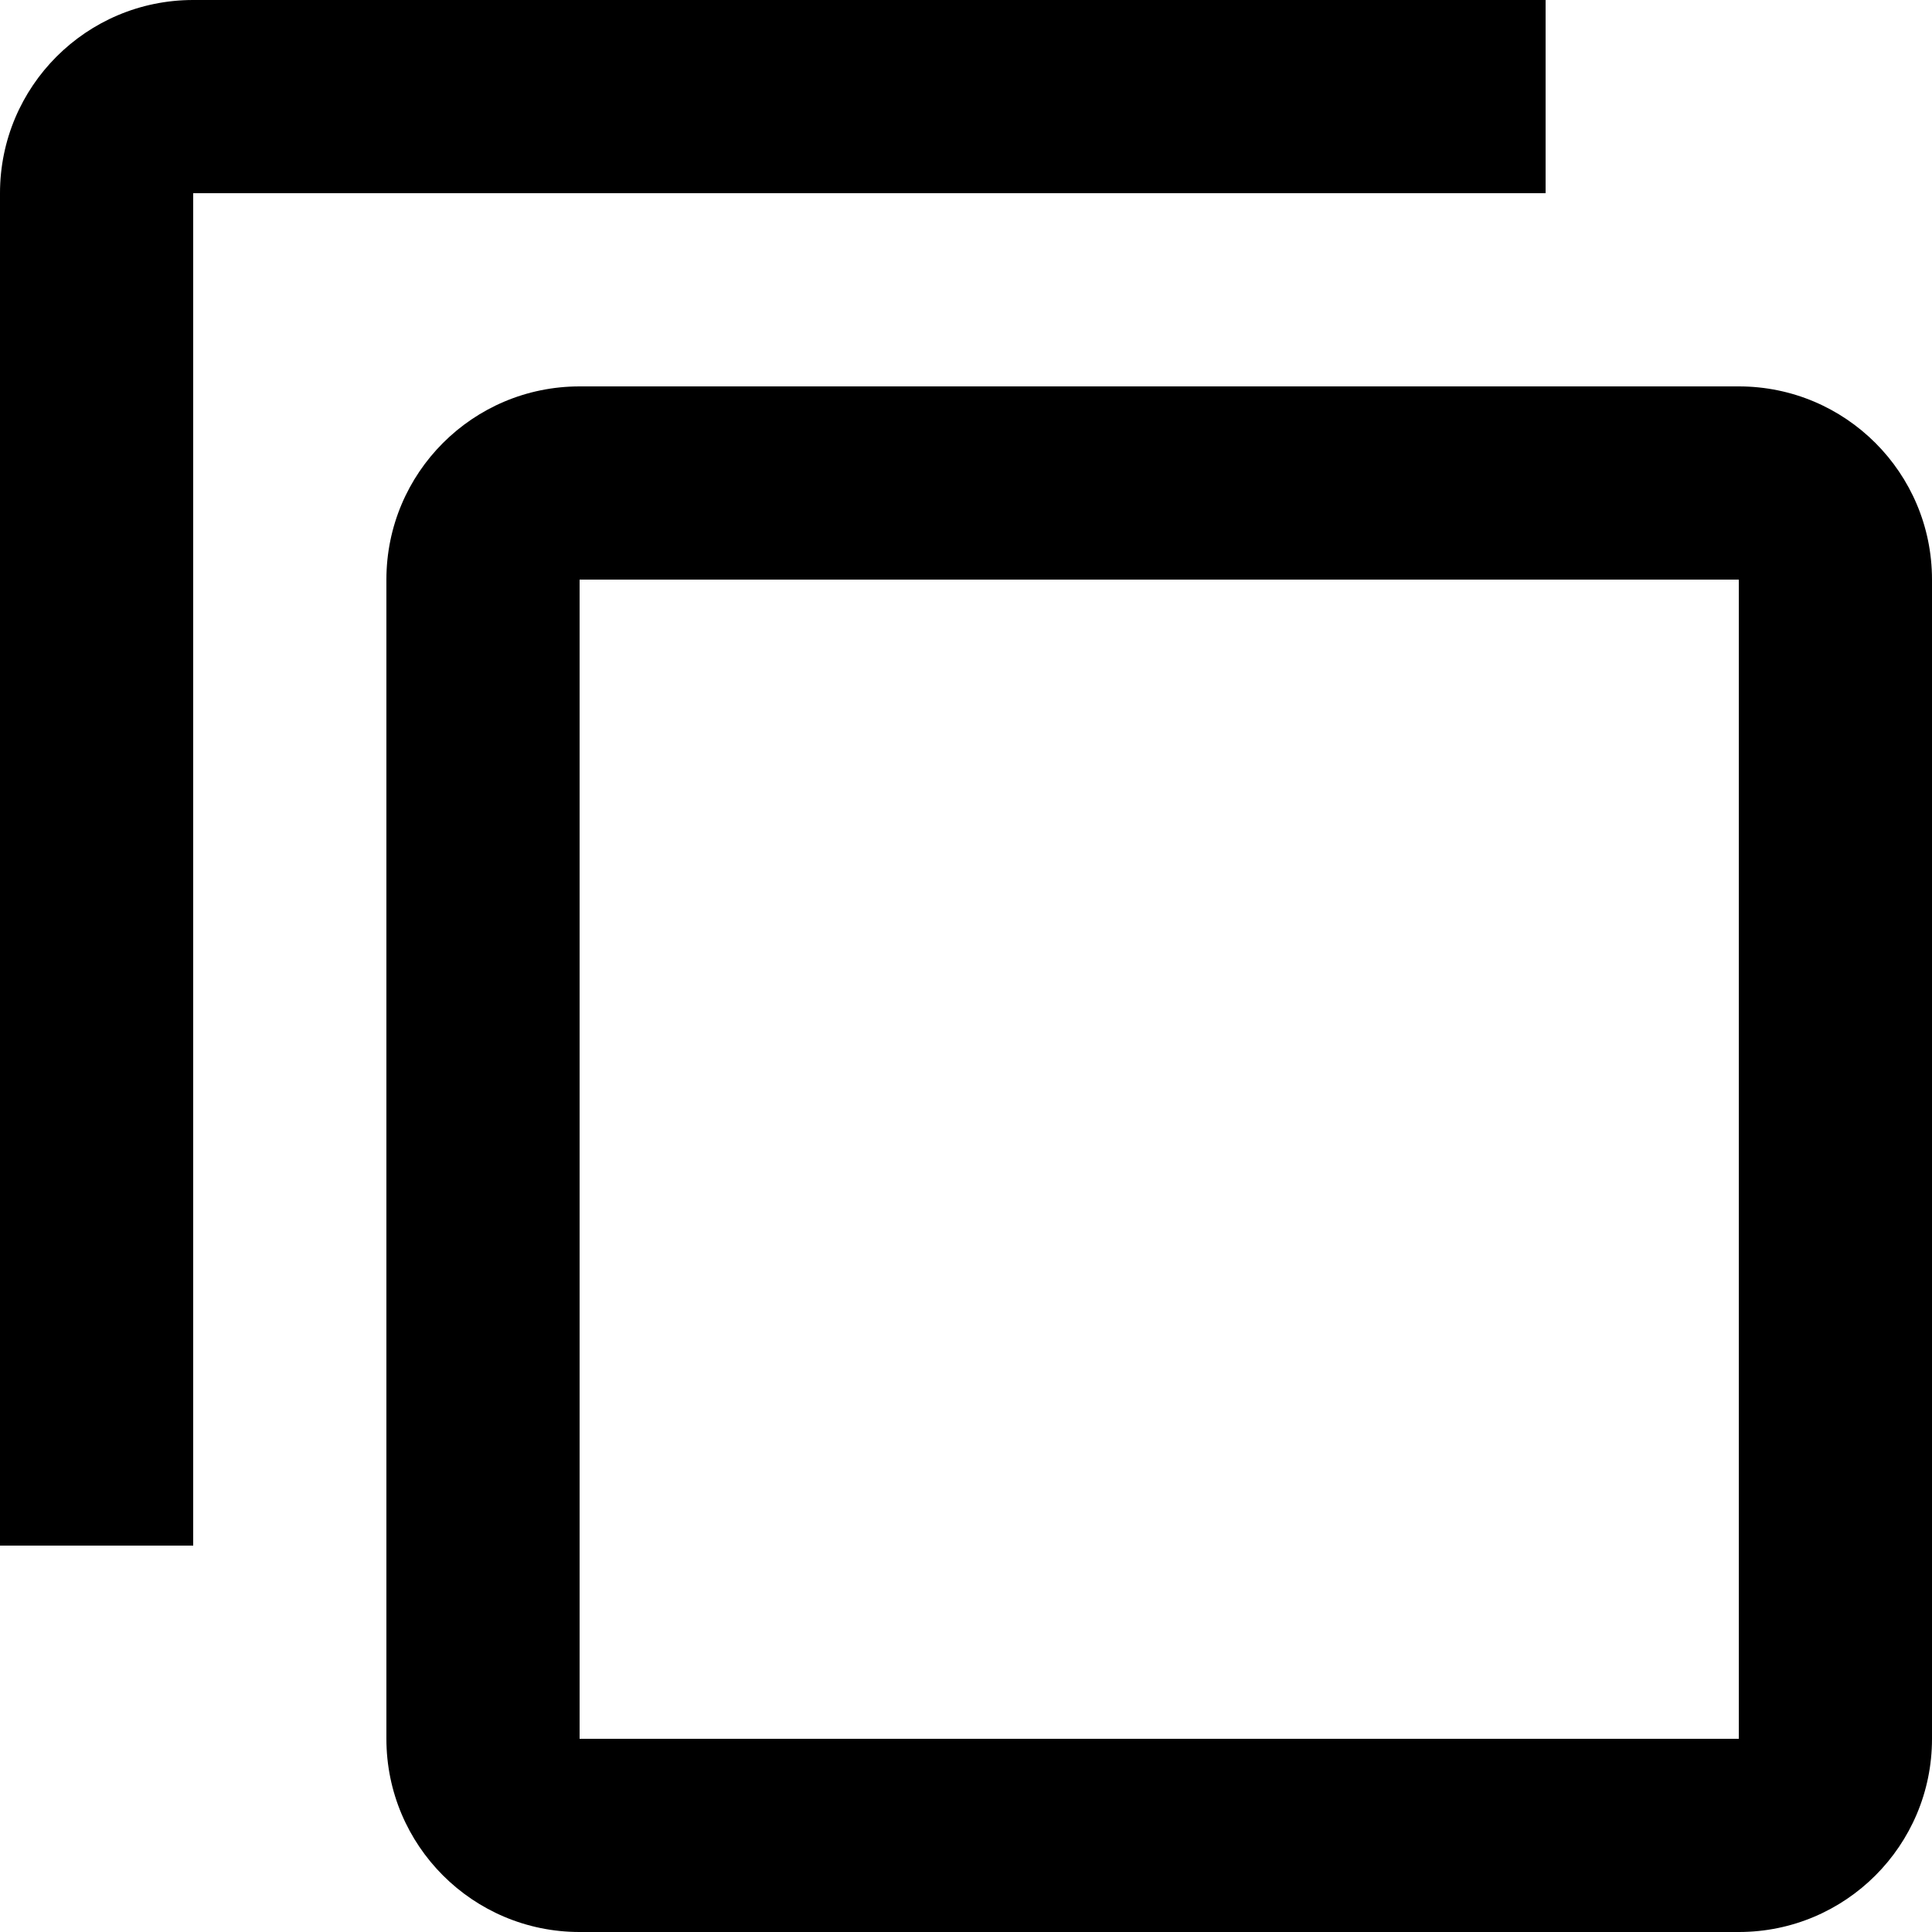
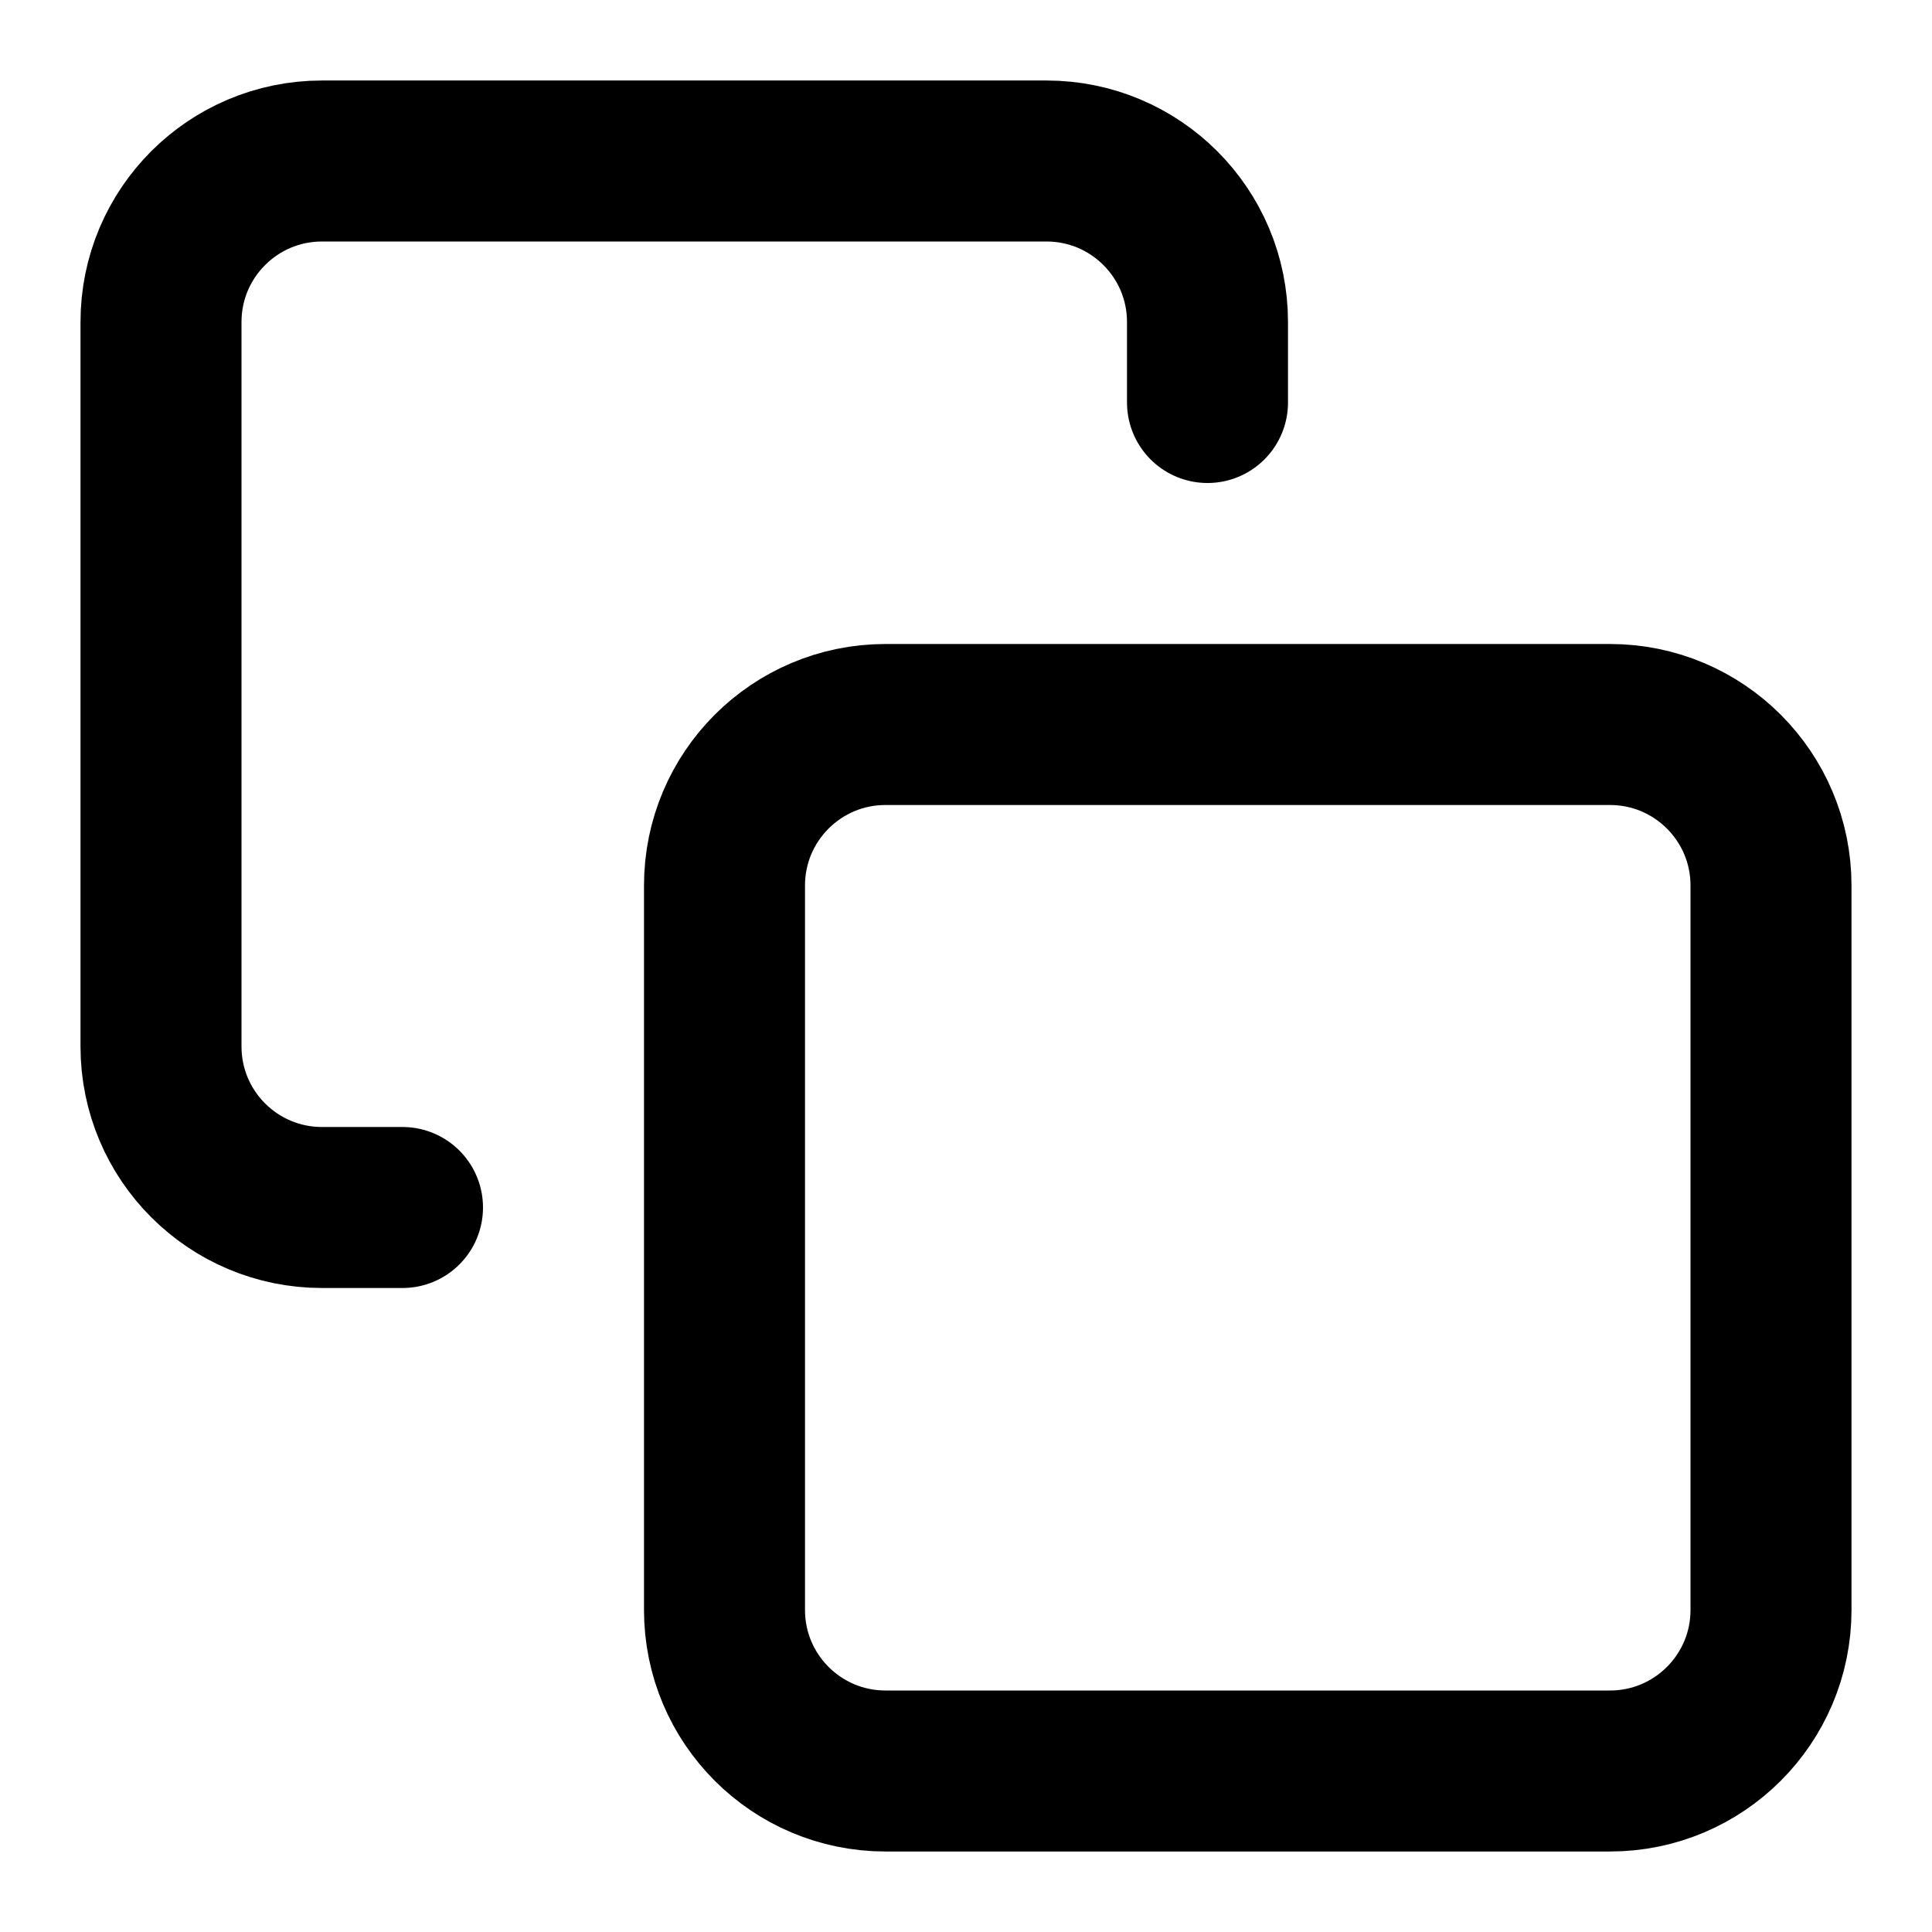
- <svg xmlns="http://www.w3.org/2000/svg" version="1.1" width="1024" height="1024" viewBox="0 0 1024 1024">
-   <g id="icomoon-ignore">
- </g>
-   <path d="M102.4 0c-56.576 0-102.4 45.824-102.4 102.4v716.8h102.4v-716.8h716.8v-102.4h-716.8zM307.2 204.8c-56.576 0-102.4 45.824-102.4 102.4v614.4c0 56.576 45.824 102.4 102.4 102.4h614.4c56.576 0 102.4-45.824 102.4-102.4v-614.4c0-56.576-45.824-102.4-102.4-102.4h-614.4zM307.2 307.2h614.4v614.4h-614.4v-614.4z" />
+ <svg xmlns="http://www.w3.org/2000/svg" width="24" height="24" viewBox="0 0 24 24" fill="none" stroke="currentColor" stroke-width="2" stroke-linecap="round" stroke-linejoin="round" class="feather feather-copy">
+   <rect x="9" y="9" width="13" height="13" rx="2" ry="2" />
+   <path d="M5 15H4a2 2 0 0 1-2-2V4a2 2 0 0 1 2-2h9a2 2 0 0 1 2 2v1" />
</svg>
